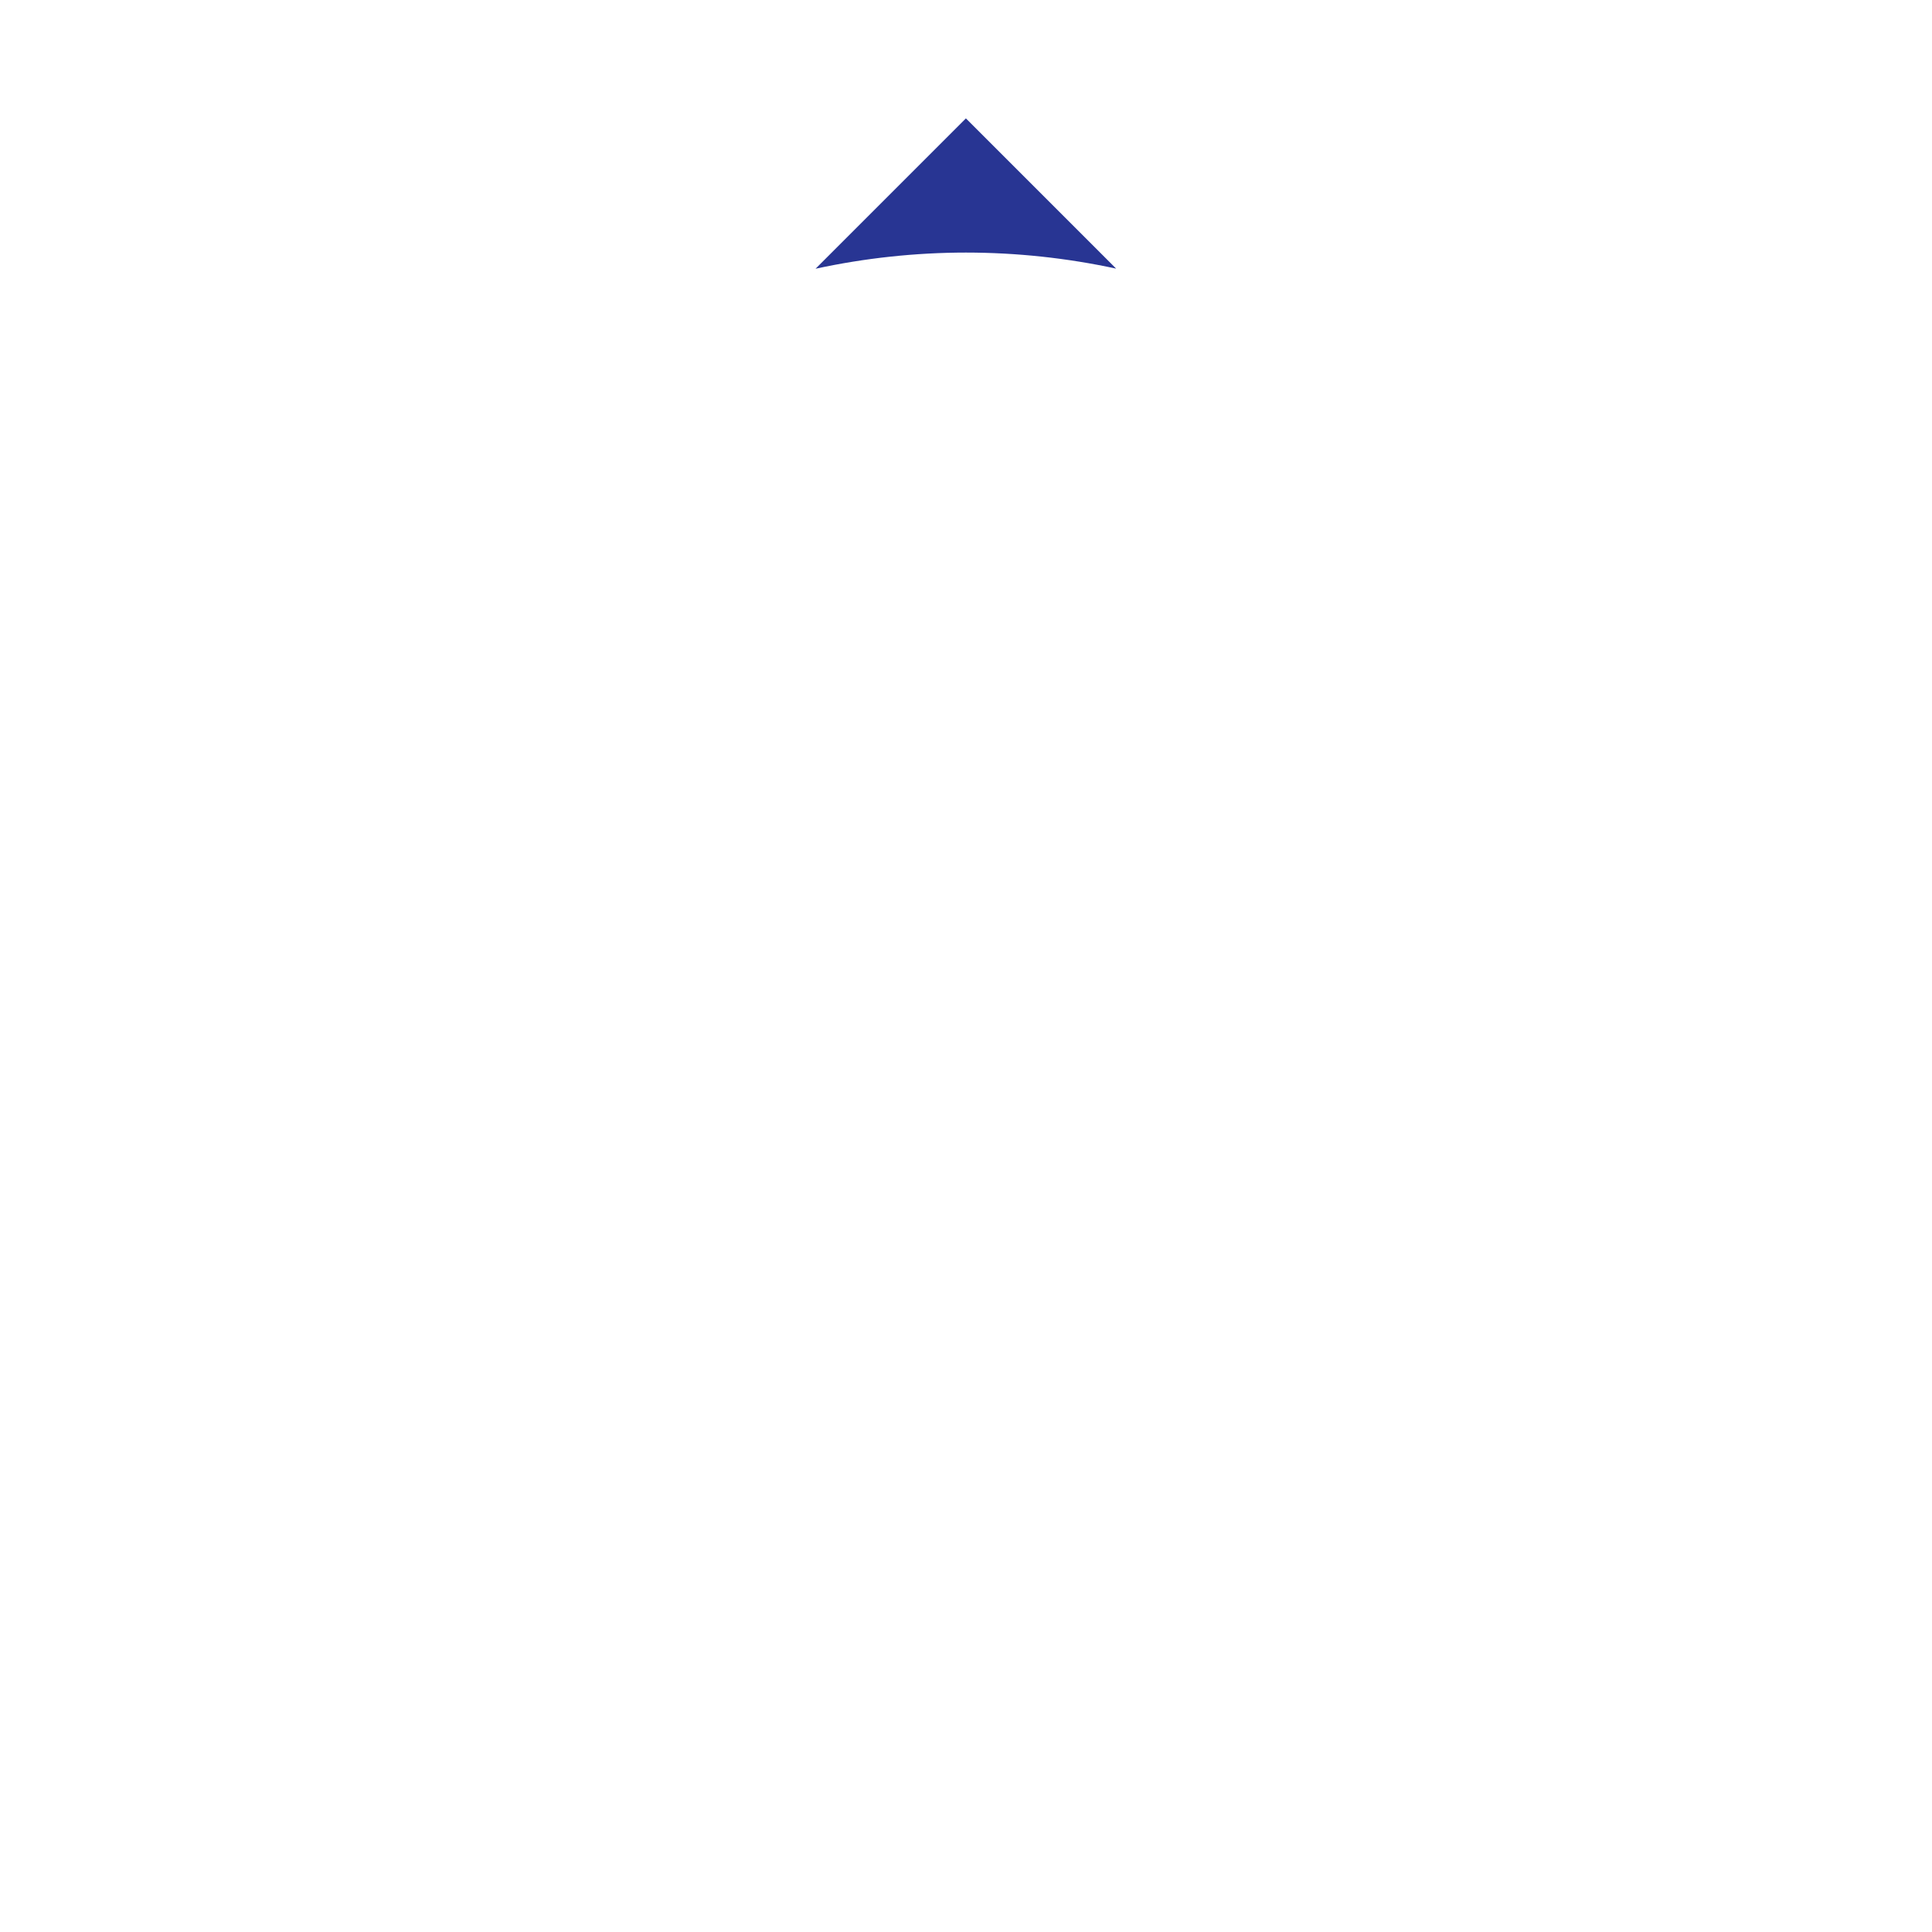
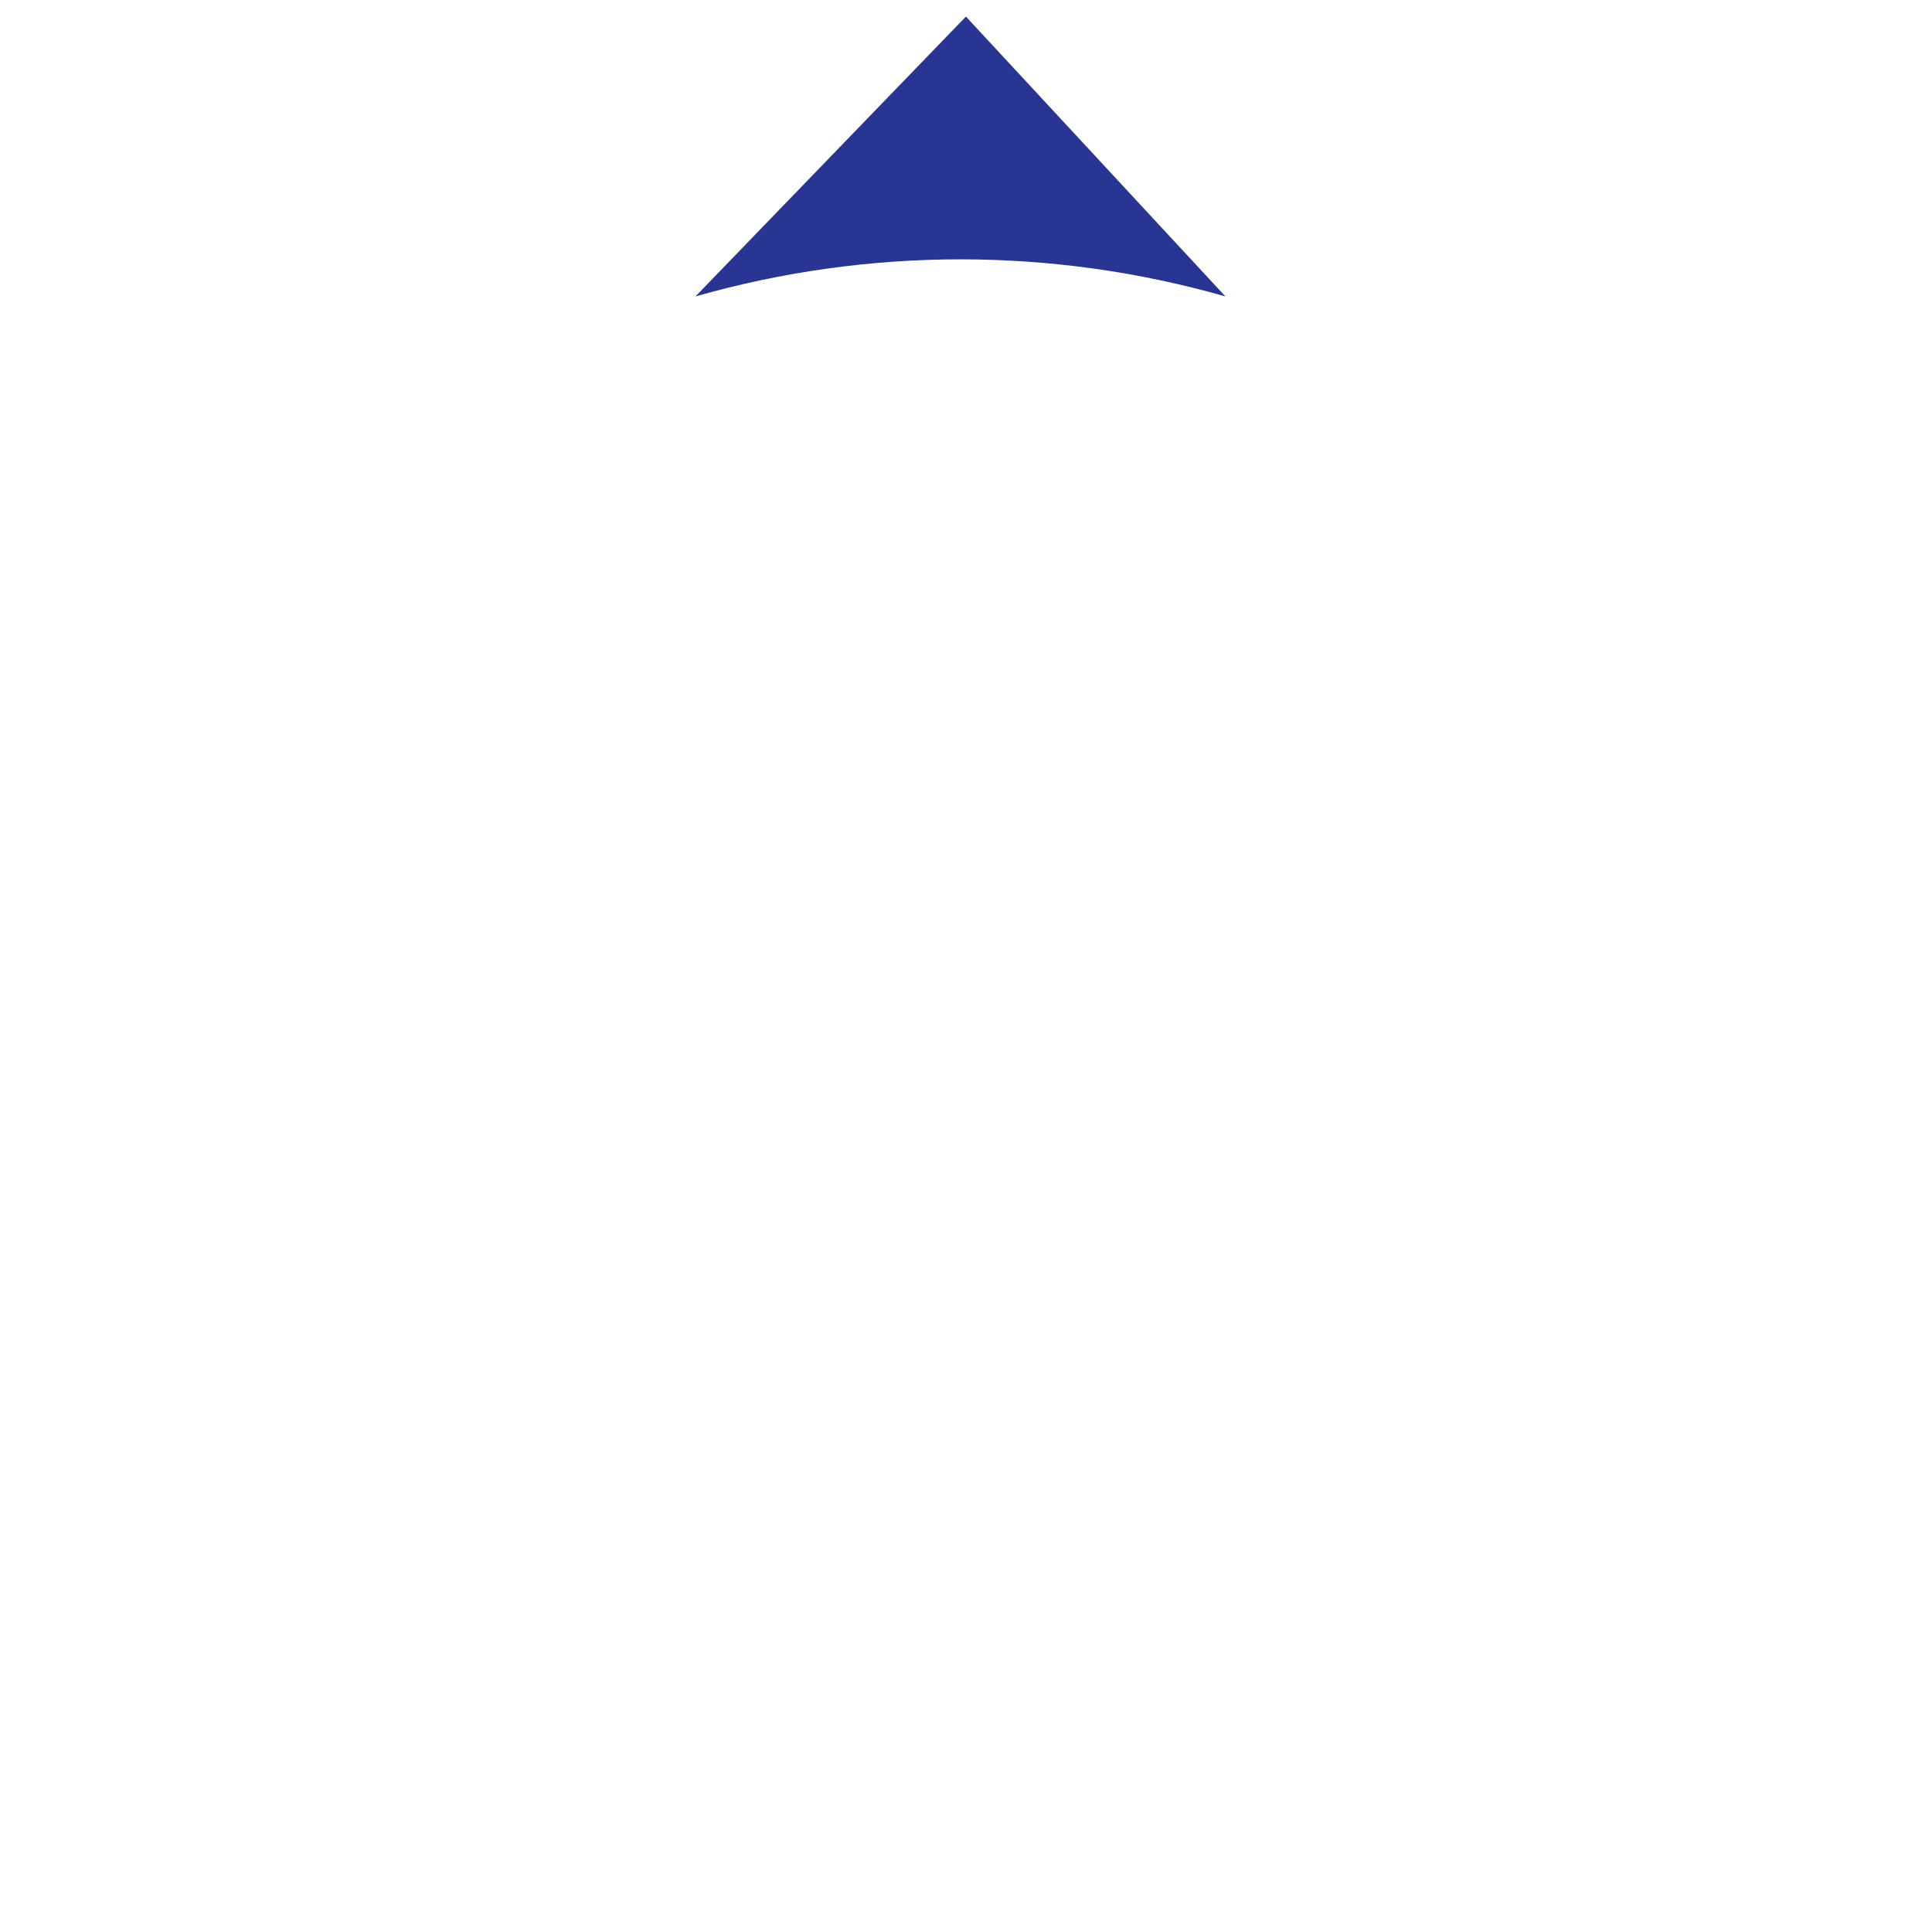
<svg xmlns="http://www.w3.org/2000/svg" width="56" height="56" version="1.1" viewBox="0 0 11.667 11.667">
-   <path transform="rotate(45)" d="m4.63-3.619v1.284a4.308 4.308 0 0 1 0.573-0.711 4.308 4.308 0 0 1 0.71-0.573h-1.283z" fill="#283593" />
+   <path d="m 5.833 0.1        L 4.2 1.79        A 5.83 5.83 0,0,1 7.4,1.79 Z        " fill="#283593" />
</svg>
